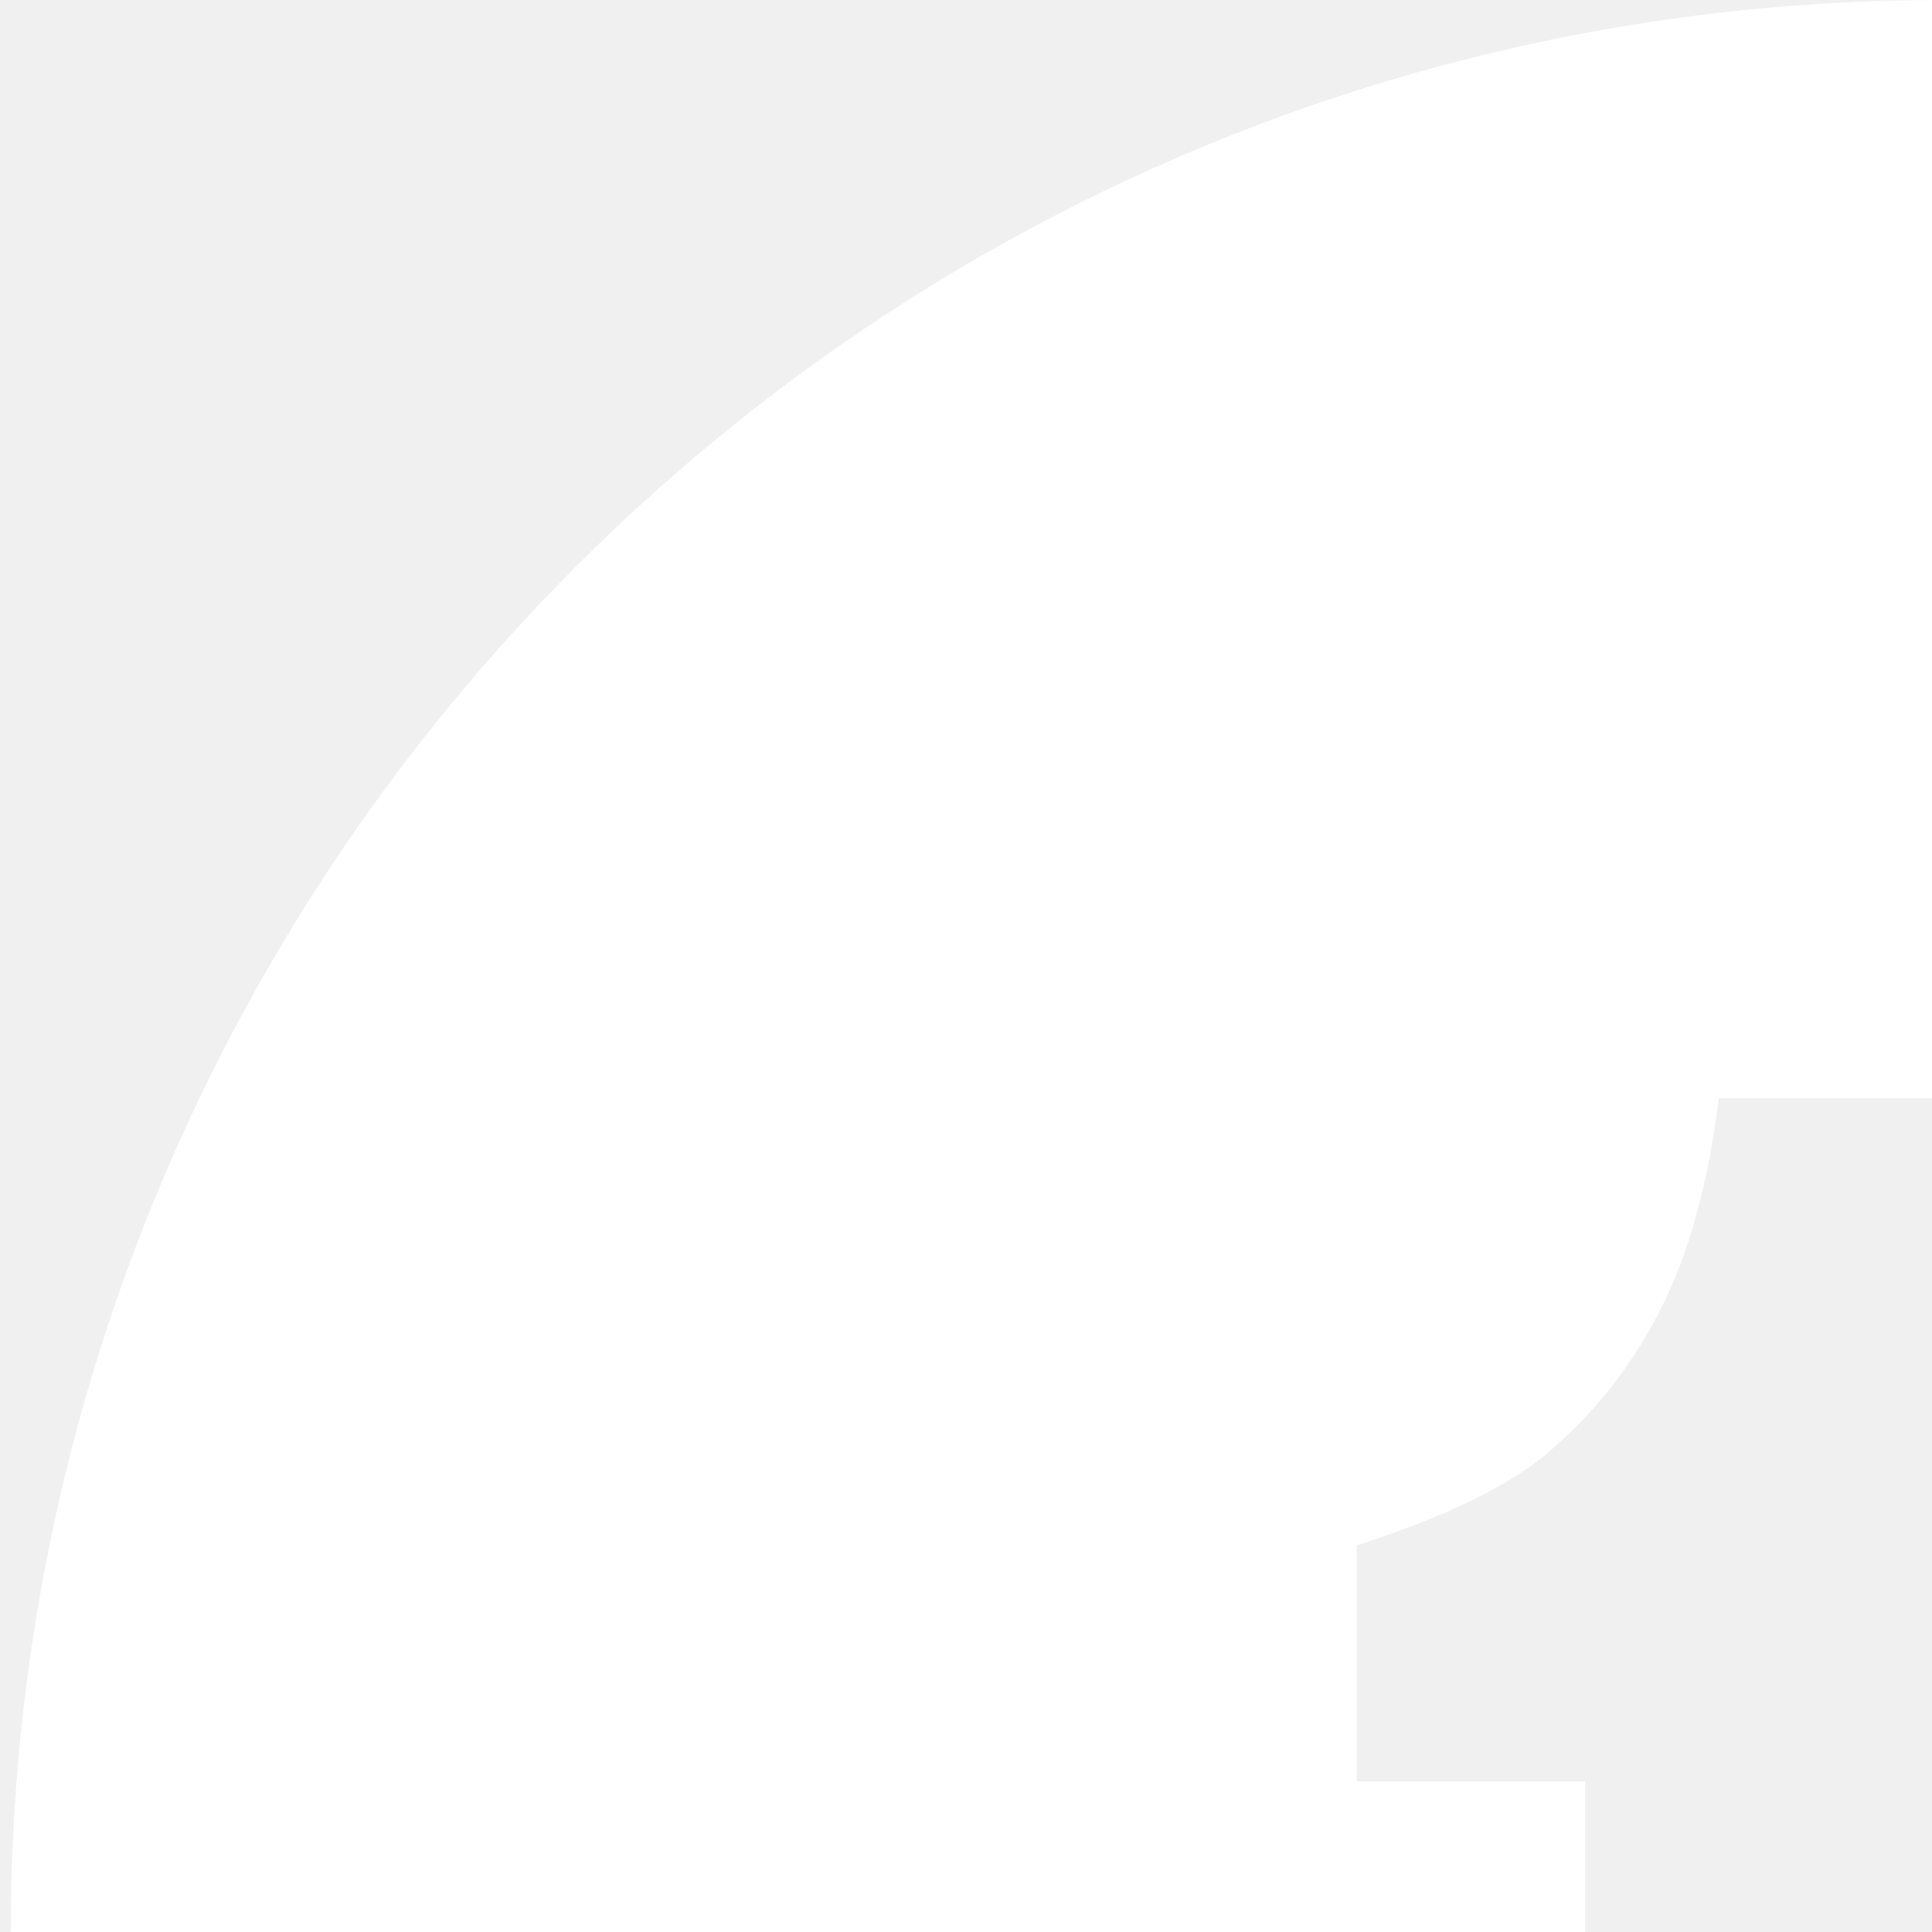
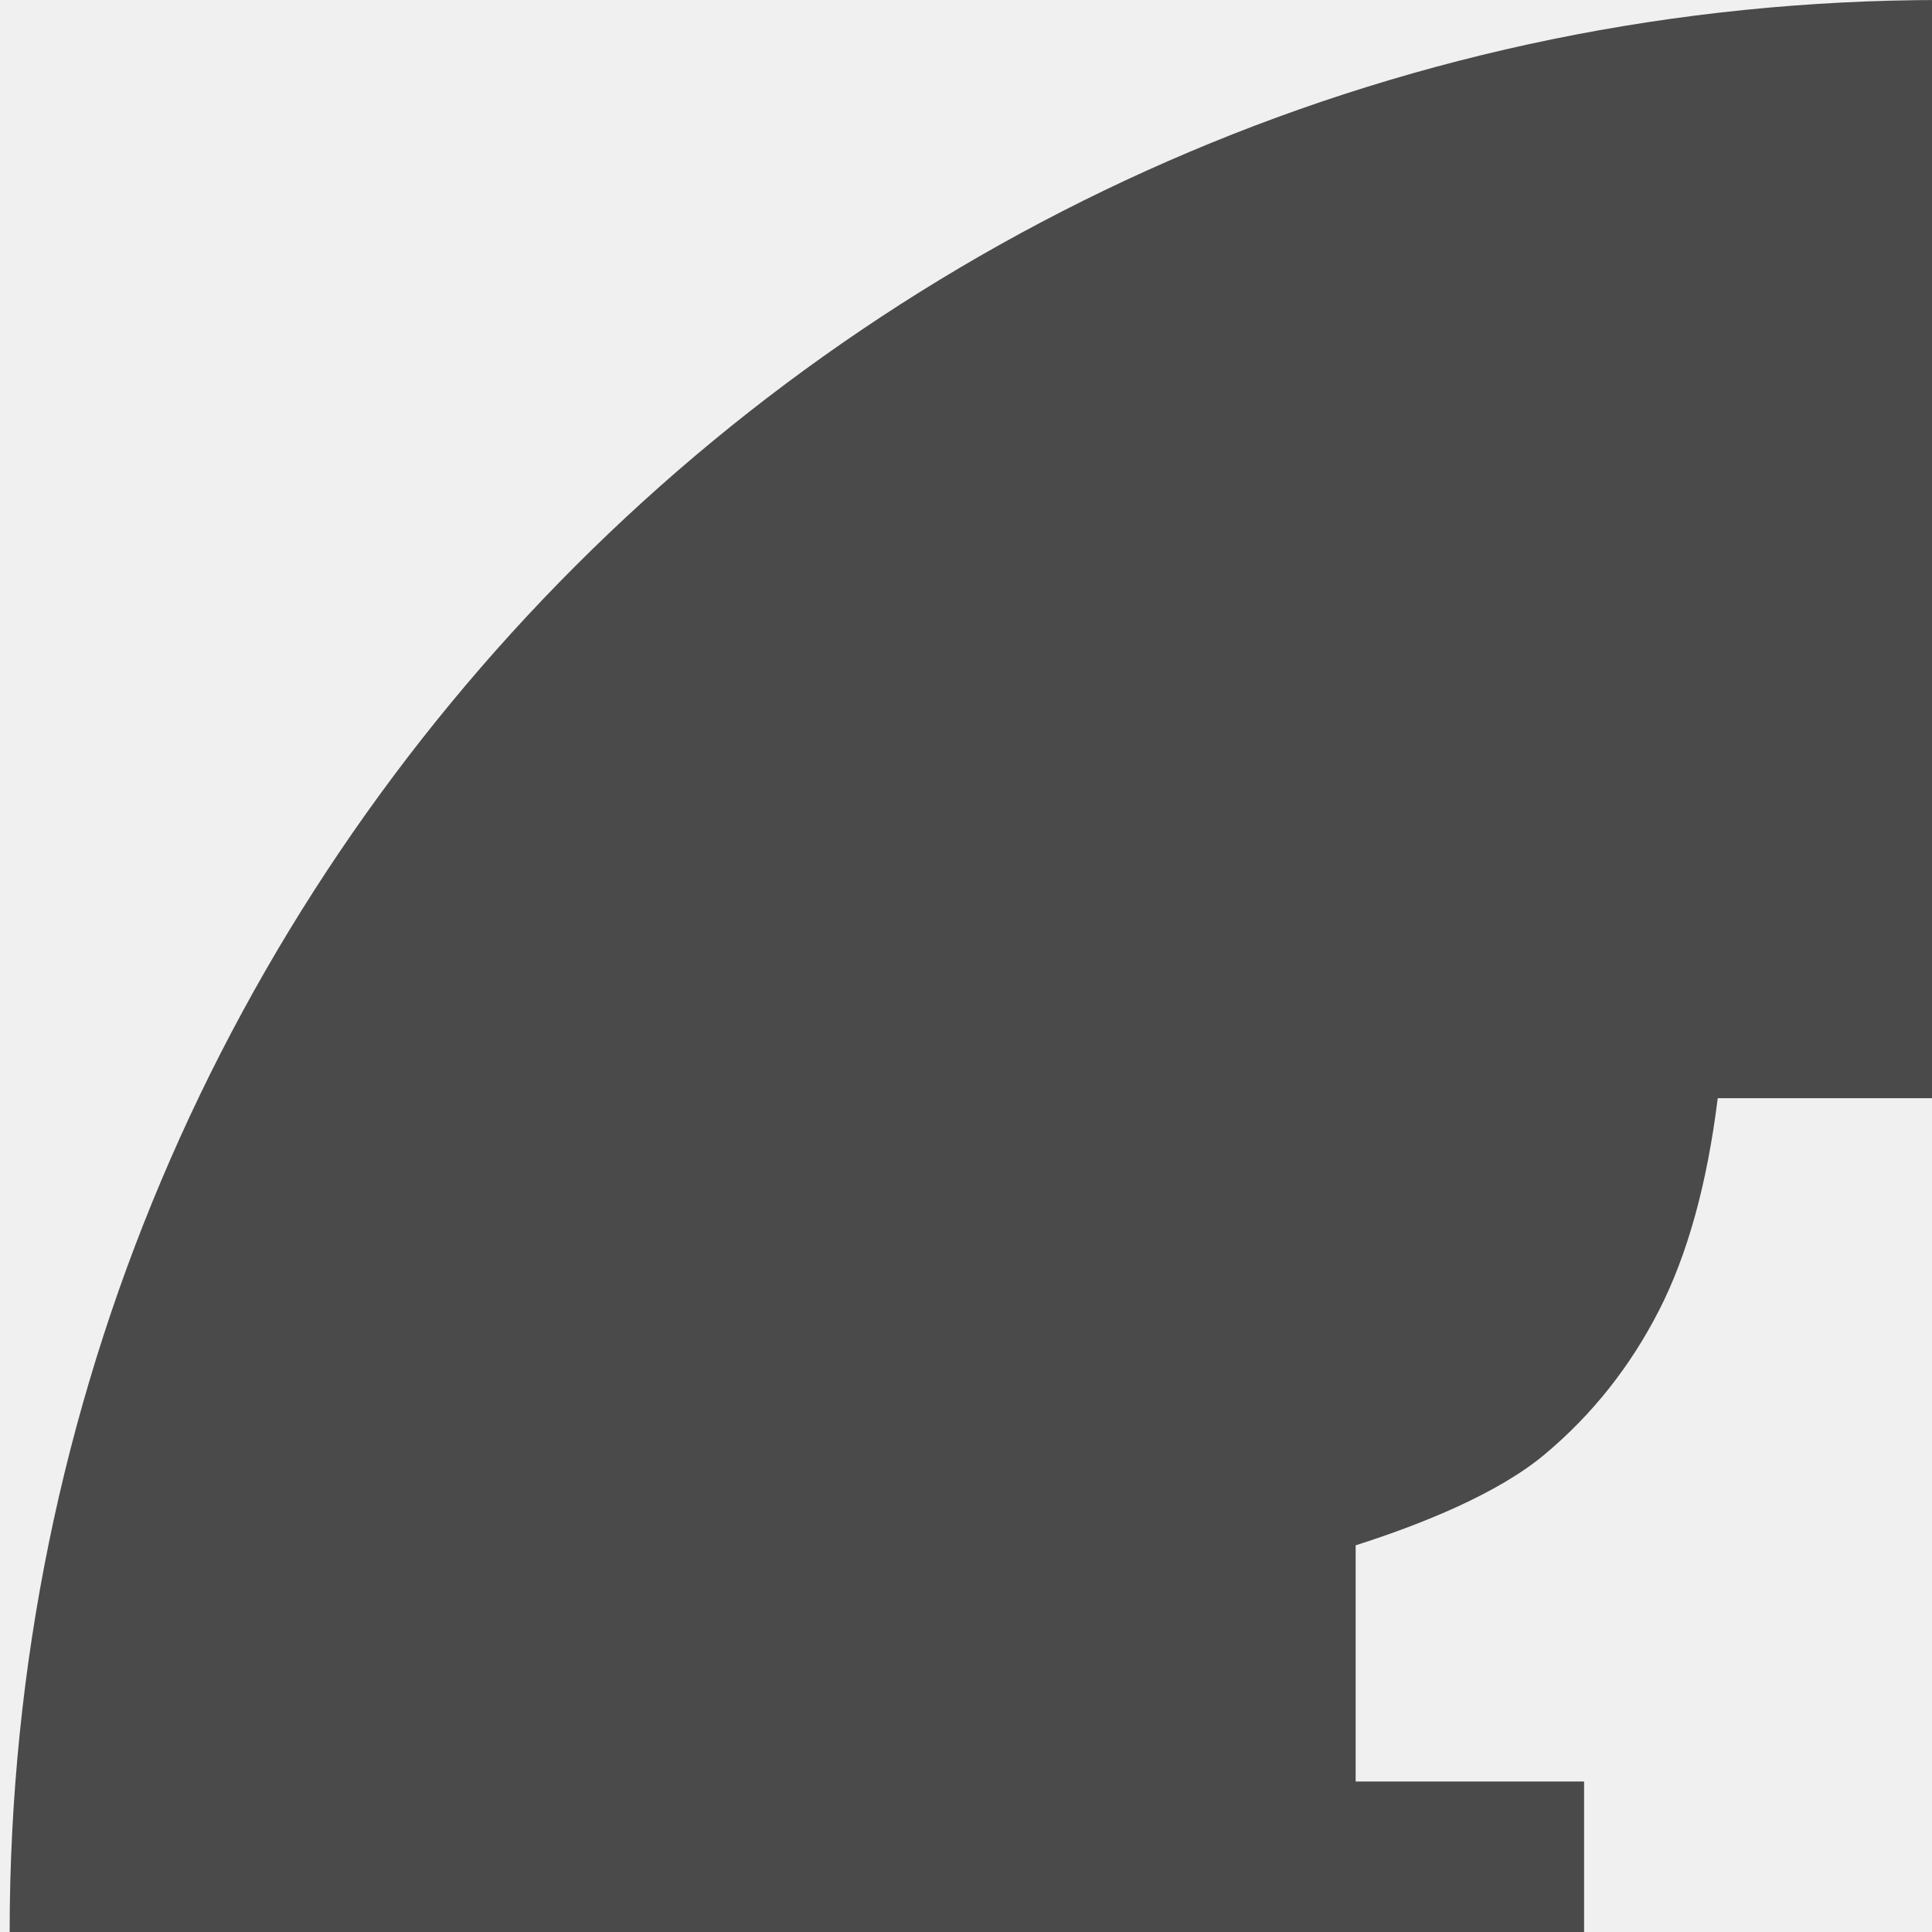
<svg xmlns="http://www.w3.org/2000/svg" width="50px" height="50px" viewBox="0 0 50 50" version="1.1">
-   <defs />
-   <g id="Symbols" stroke="none" stroke-width="1" fill="none" fill-rule="evenodd">
-     <g id="Footer" transform="translate(-753, -150)" fill="#FFFFFF">
-       <g id="Social-Media" transform="translate(640, 150)">
-         <g id="Tumblr-Icon" transform="translate(113.0279, 0)">
-           <g id="Shape">
-             <path d="M50.25,0 C22.636,0 0.25,22.385 0.25,50 C0.25,77.613 22.636,100 50.25,100 C77.864,100 100.25,77.613 100.25,50 C100.25,22.385 77.864,0 50.25,0 L50.25,0 Z M62.417,69.229 C60.56,70.094 58.875,70.704 57.366,71.057 C55.854,71.401 54.224,71.578 52.475,71.578 C50.484,71.578 49.309,71.33 47.782,70.835 C46.252,70.333 44.949,69.619 43.868,68.704 C42.788,67.78 42.04,66.798 41.622,65.761 C41.205,64.723 40.996,63.216 40.996,61.24 L40.996,46.105 L35.084,46.105 L35.084,39.993 C36.793,39.447 38.776,38.653 39.994,37.625 C41.217,36.597 42.192,35.363 42.931,33.921 C43.67,32.481 44.179,30.645 44.455,28.421 L50.647,28.421 L50.647,38.402 L60.711,38.402 L60.711,46.105 L50.647,46.105 L50.647,57.171 C50.647,59.675 50.612,61.116 50.882,61.828 C51.147,62.535 51.814,63.268 52.539,63.695 C53.505,64.263 54.603,64.549 55.843,64.549 C58.048,64.549 60.239,63.842 62.419,62.419 L62.419,69.229 L62.417,69.229 Z" />
-           </g>
-         </g>
-       </g>
-     </g>
+   <g id="tumblr-icon" fill="#4A4A4A">
+     <path d="M50.25,0 C22.636,0 0.25,22.385 0.25,50 C0.25,77.613 22.636,100 50.25,100 C77.864,100 100.25,77.613 100.25,50 C100.25,22.385 77.864,0 50.25,0 L50.25,0 Z M62.417,69.229 C60.56,70.094 58.875,70.704 57.366,71.057 C55.854,71.401 54.224,71.578 52.475,71.578 C50.484,71.578 49.309,71.33 47.782,70.835 C46.252,70.333 44.949,69.619 43.868,68.704 C42.788,67.78 42.04,66.798 41.622,65.761 C41.205,64.723 40.996,63.216 40.996,61.24 L40.996,46.105 L35.084,46.105 L35.084,39.993 C36.793,39.447 38.776,38.653 39.994,37.625 C41.217,36.597 42.192,35.363 42.931,33.921 C43.67,32.481 44.179,30.645 44.455,28.421 L50.647,28.421 L50.647,38.402 L60.711,38.402 L60.711,46.105 L50.647,46.105 L50.647,57.171 C50.647,59.675 50.612,61.116 50.882,61.828 C51.147,62.535 51.814,63.268 52.539,63.695 C53.505,64.263 54.603,64.549 55.843,64.549 C58.048,64.549 60.239,63.842 62.419,62.419 L62.419,69.229 L62.417,69.229 Z" />
  </g>
</svg>
